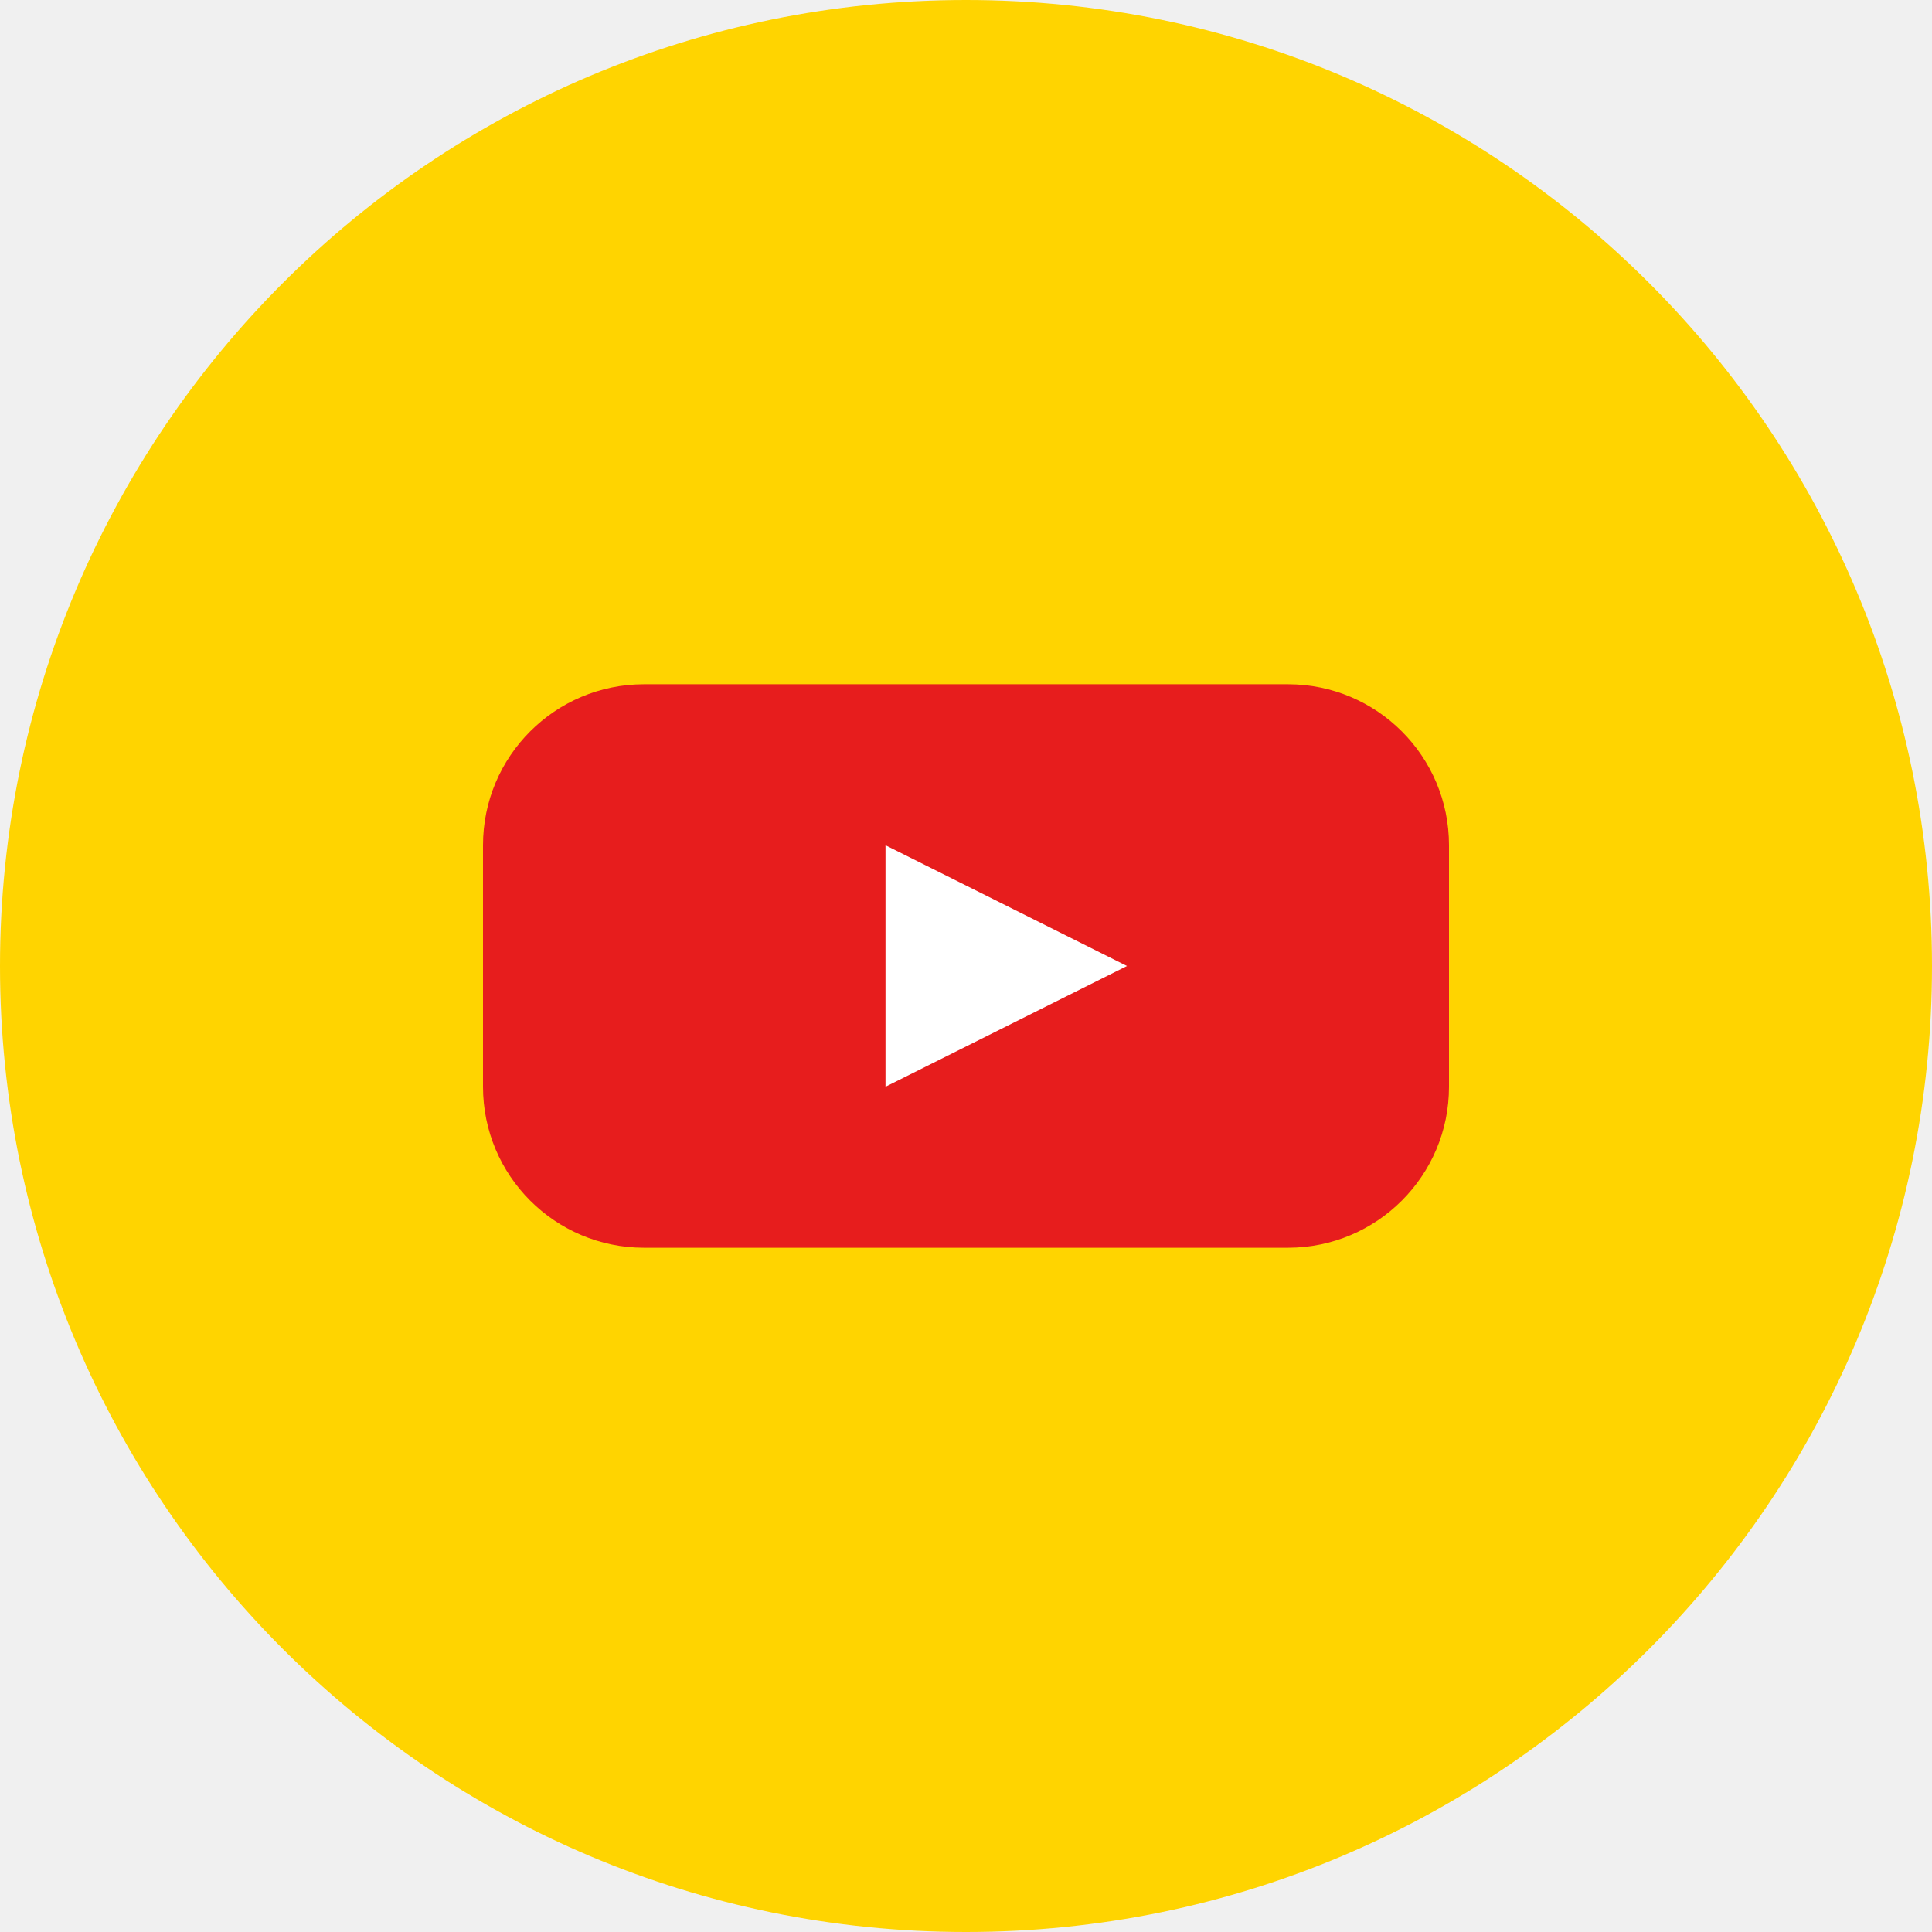
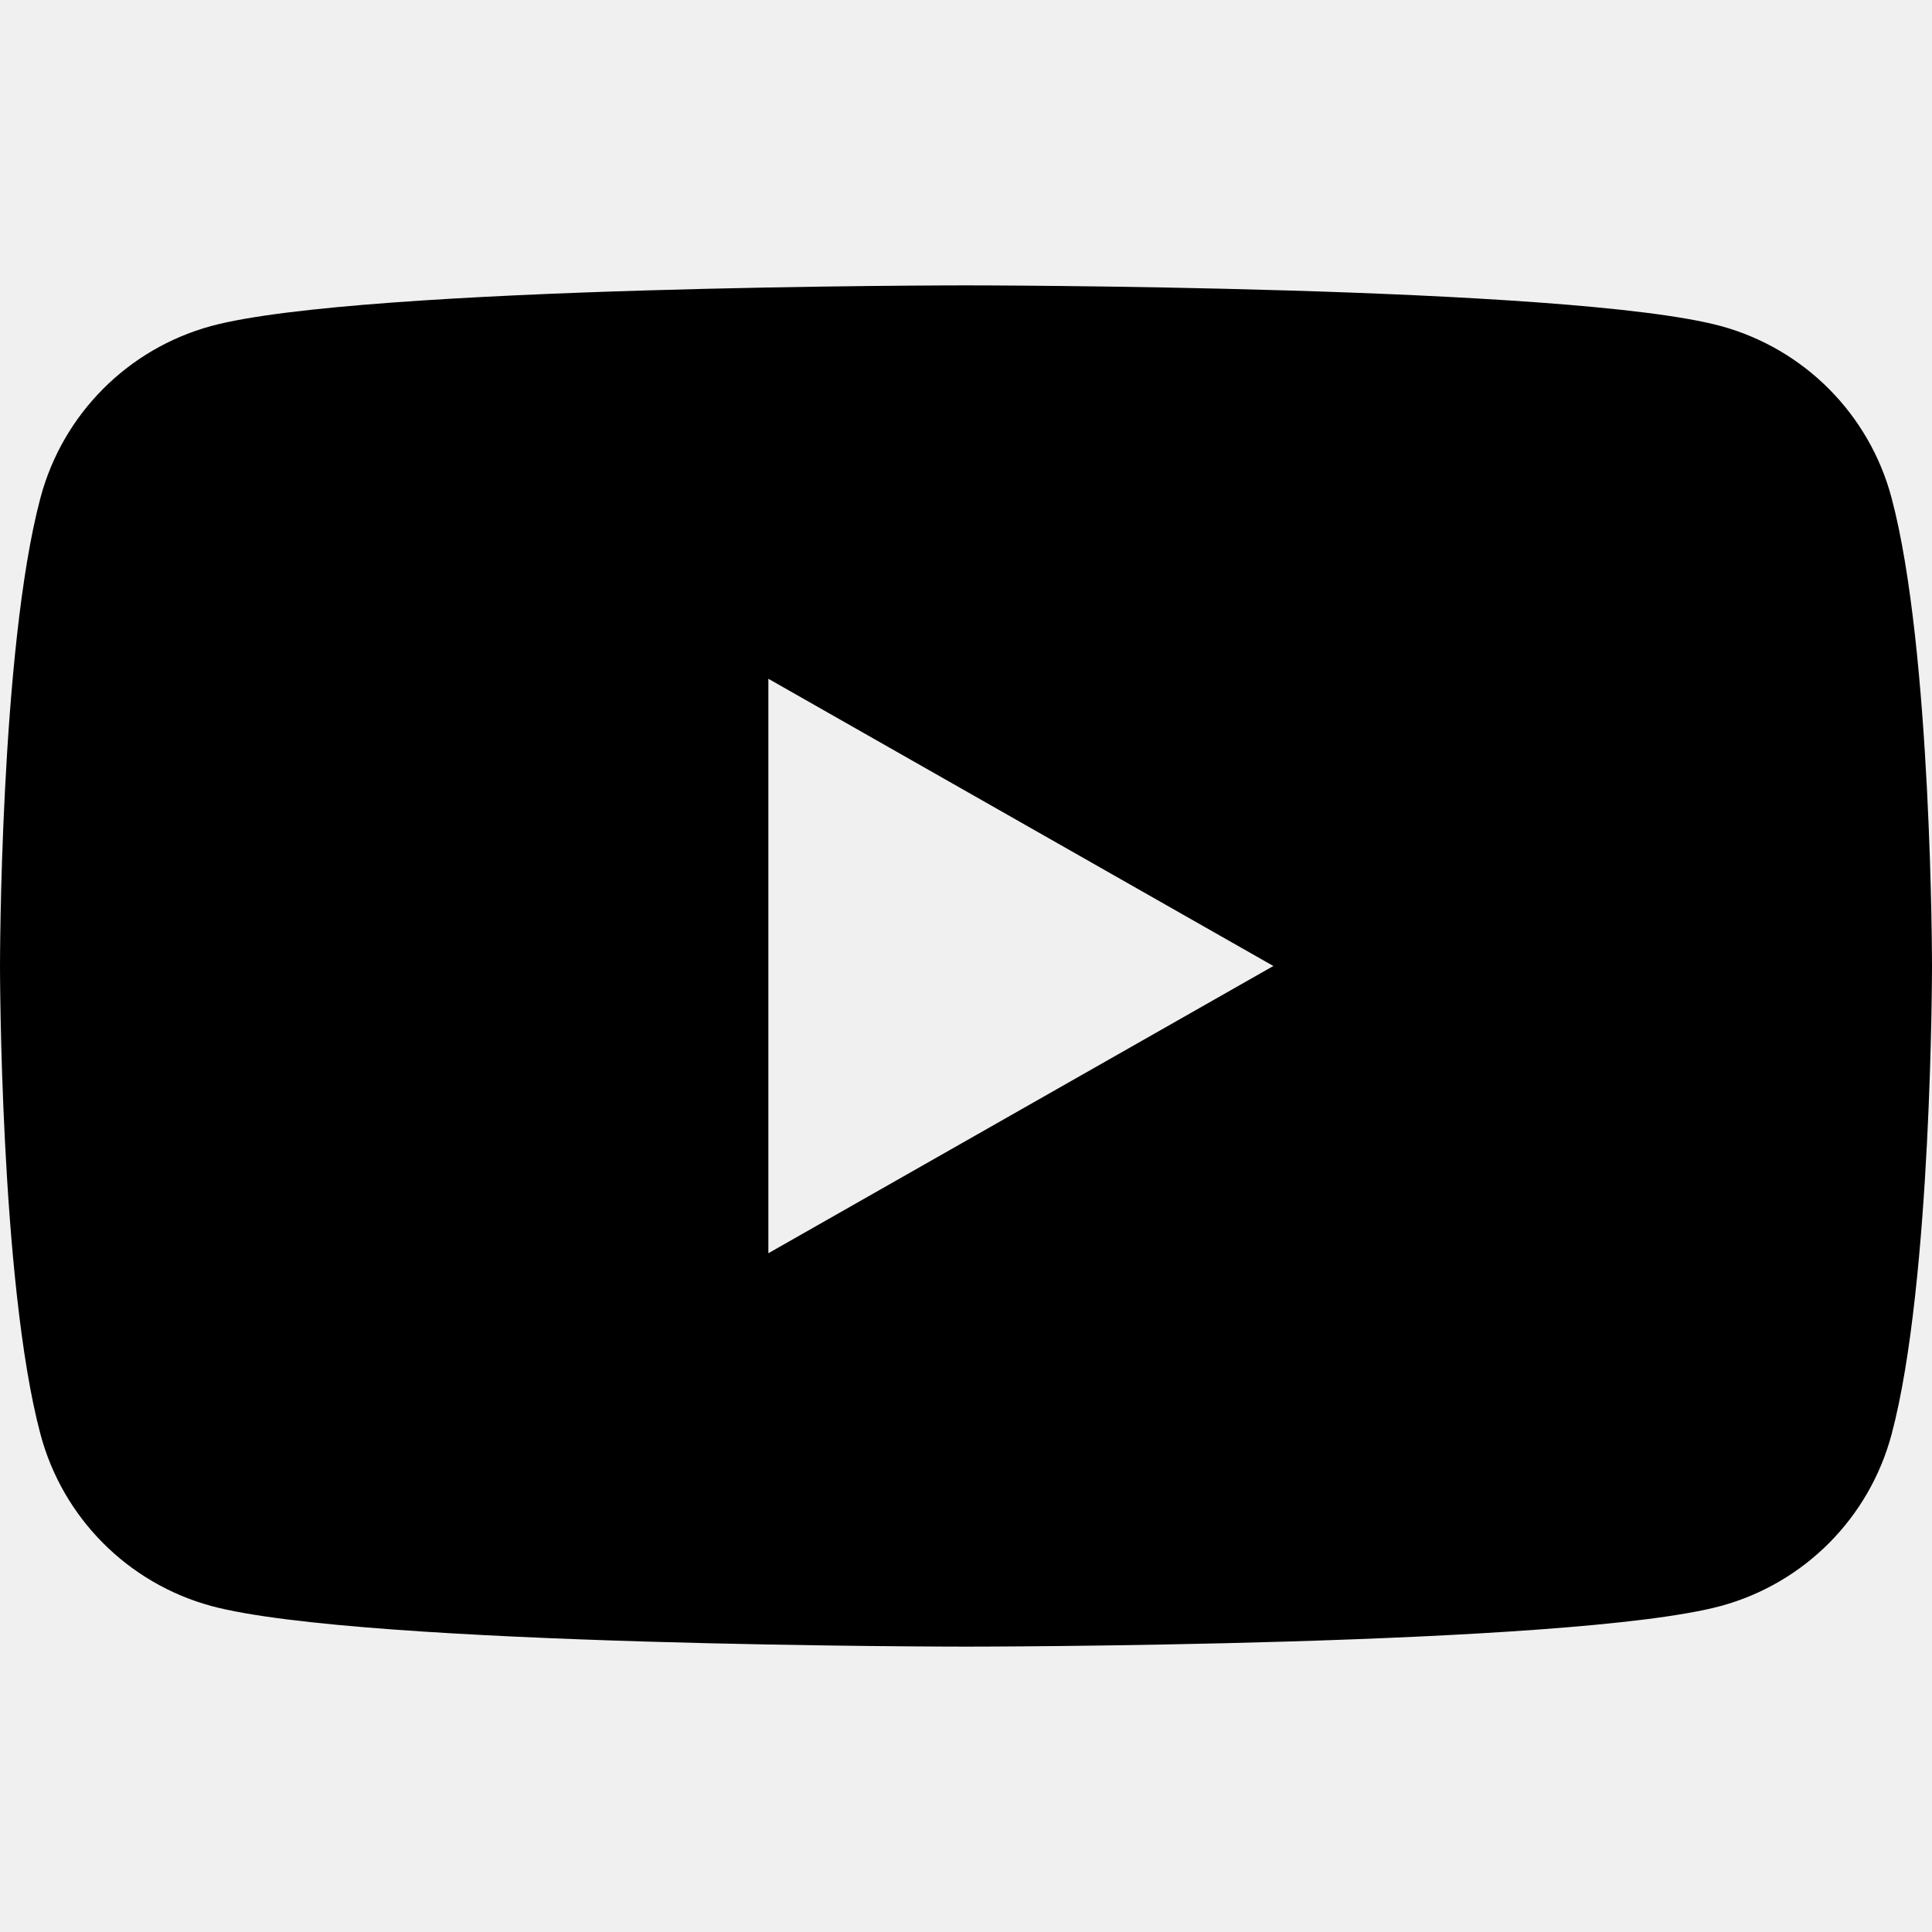
- <svg xmlns="http://www.w3.org/2000/svg" width="24" height="24" viewBox="0 0 24 24">
-   <circle cx="12" cy="12" r="12" fill="#FFD400" />
-   <rect x="6" y="8.5" width="12" height="7" rx="2" fill="#E71D1D" />
-   <path d="M11 10.5 14 12l-3 1.5Z" fill="#FFFFFF" />
+ <svg xmlns="http://www.w3.org/2000/svg" width="24" height="24" viewBox="0 0 24 24" fill="none">
+   <path d="M23.498 6.186a3.016 3.016 0 00-2.122-2.136C19.505 3.545 12 3.545 12 3.545s-7.505 0-9.377.505A3.017 3.017 0 00.502 6.186C0 8.07 0 12 0 12s0 3.93.502 5.814a3.016 3.016 0 002.122 2.136c1.871.505 9.376.505 9.376.505s7.505 0 9.377-.505a3.015 3.015 0 002.122-2.136C24 15.93 24 12 24 12s0-3.93-.502-5.814zM9.545 15.568V8.432L15.818 12l-6.273 3.568z" fill="currentColor" />
</svg>
